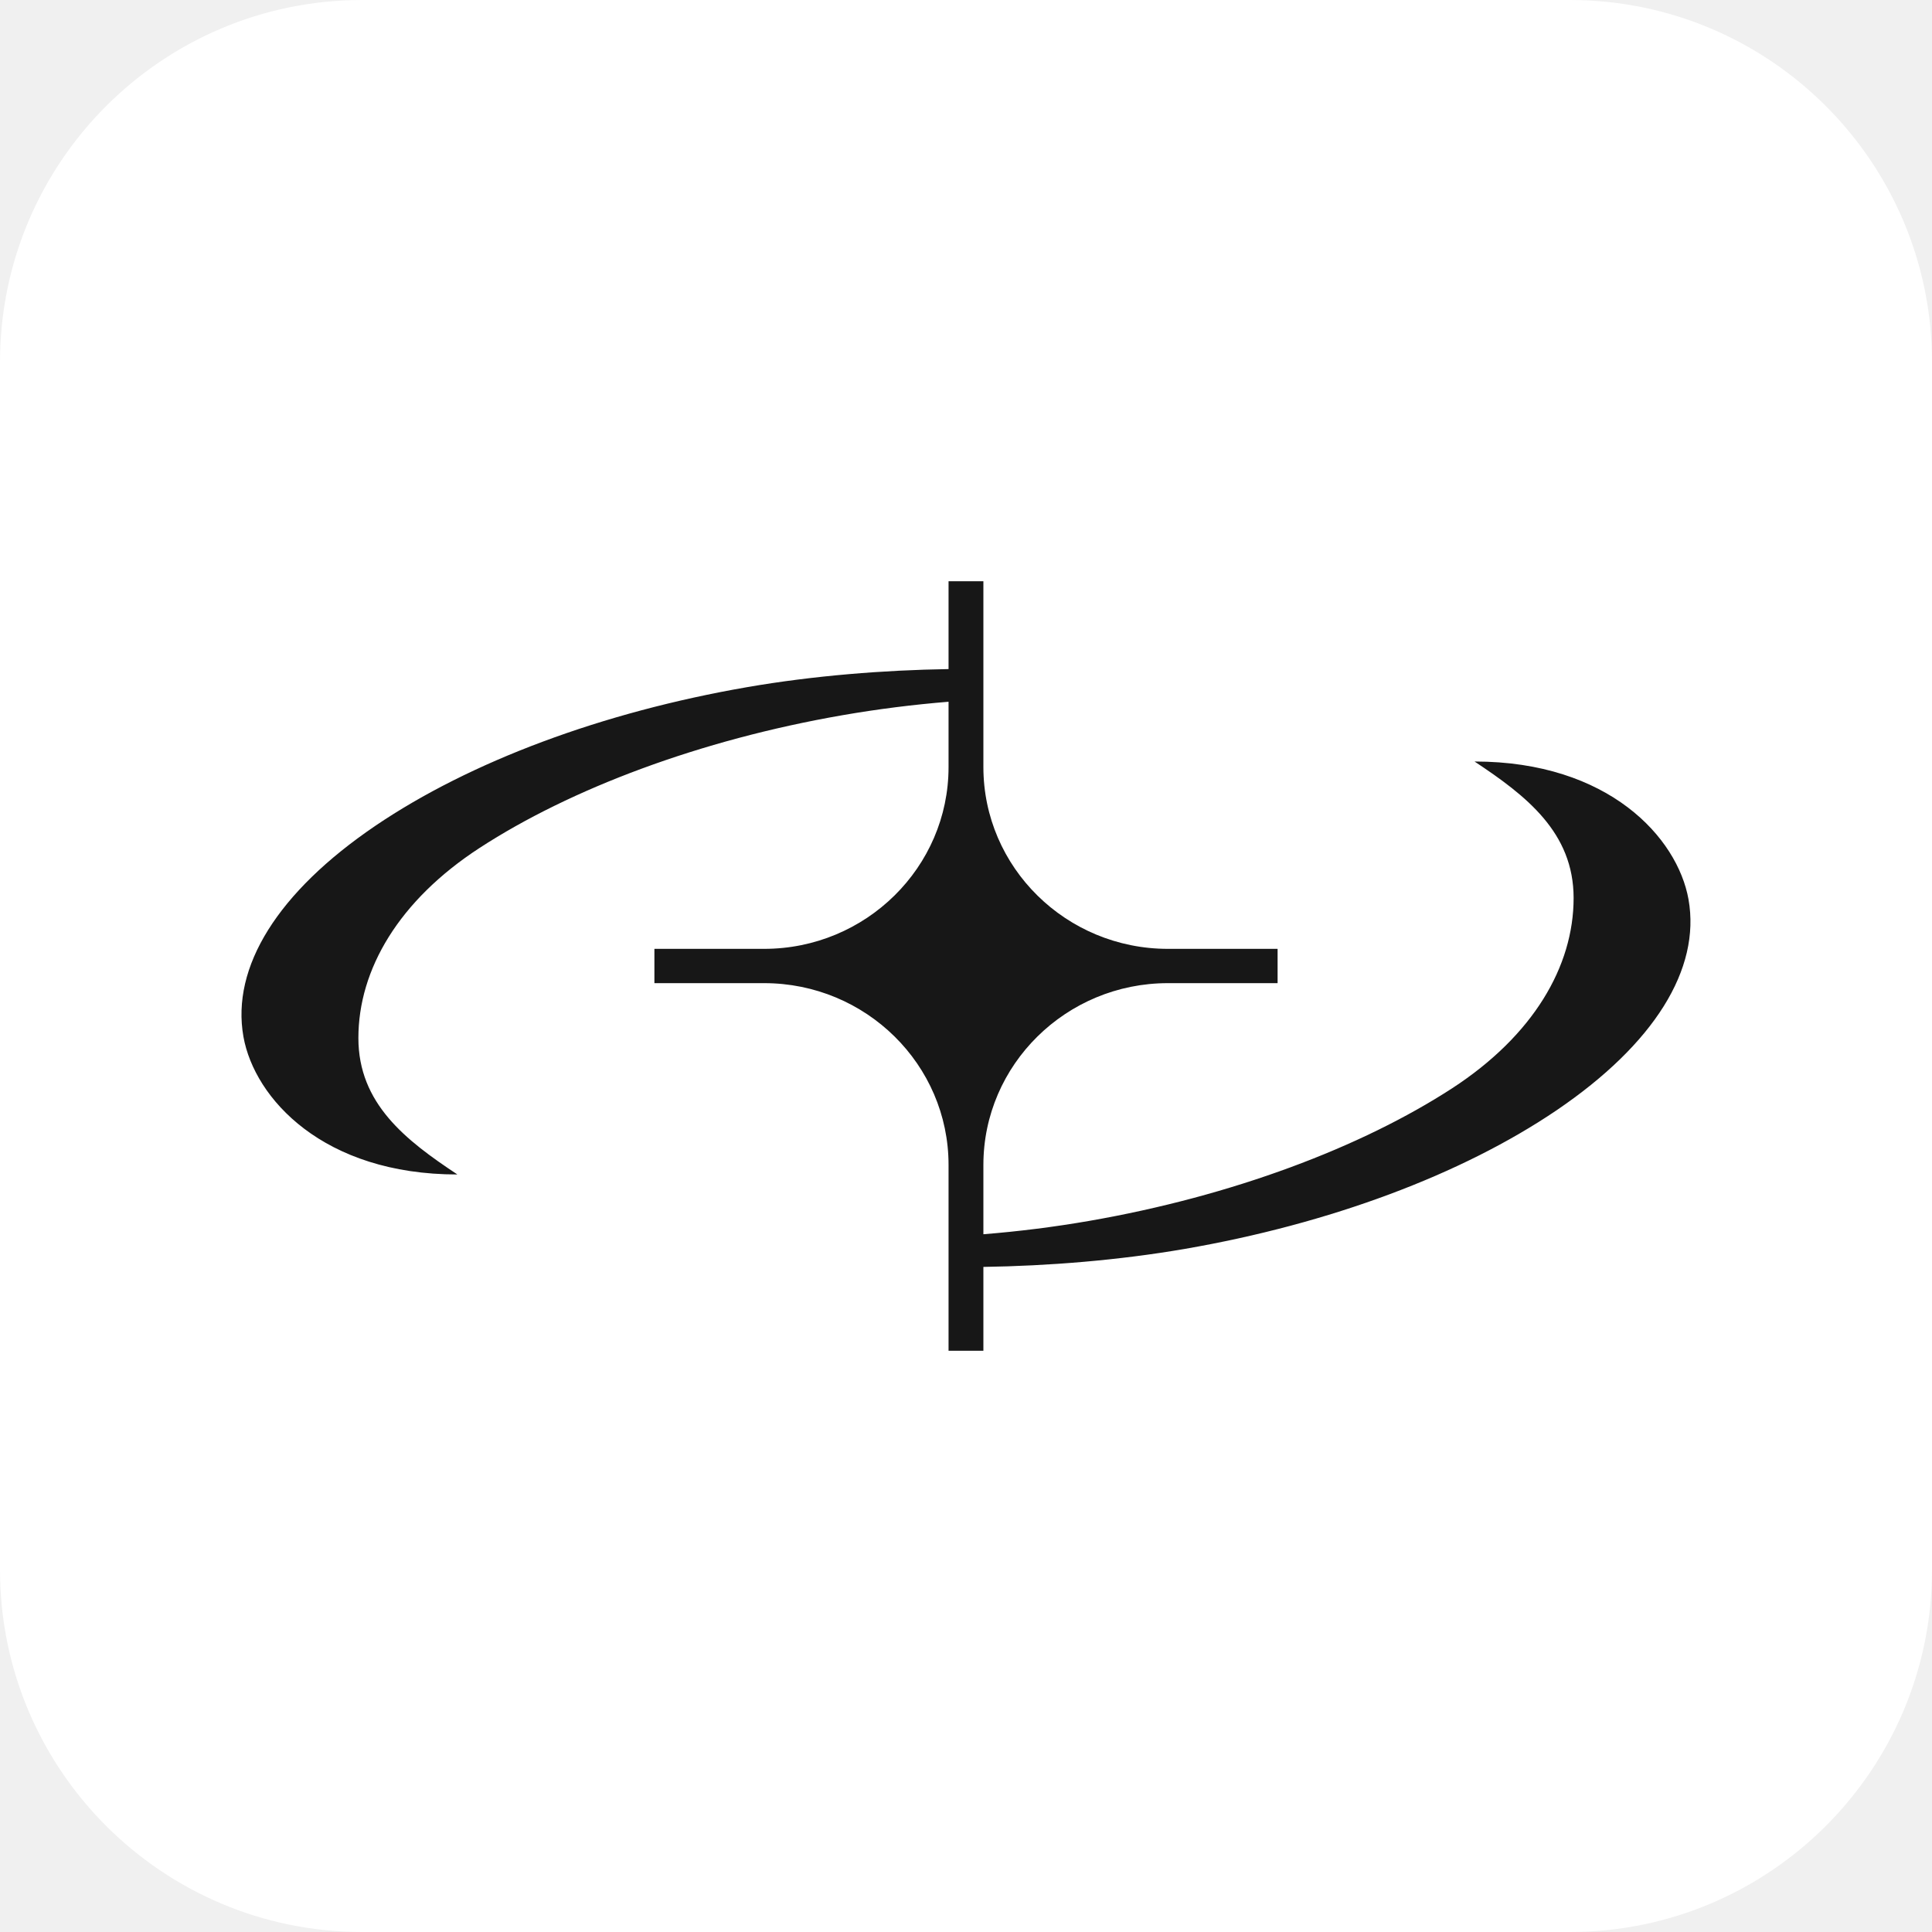
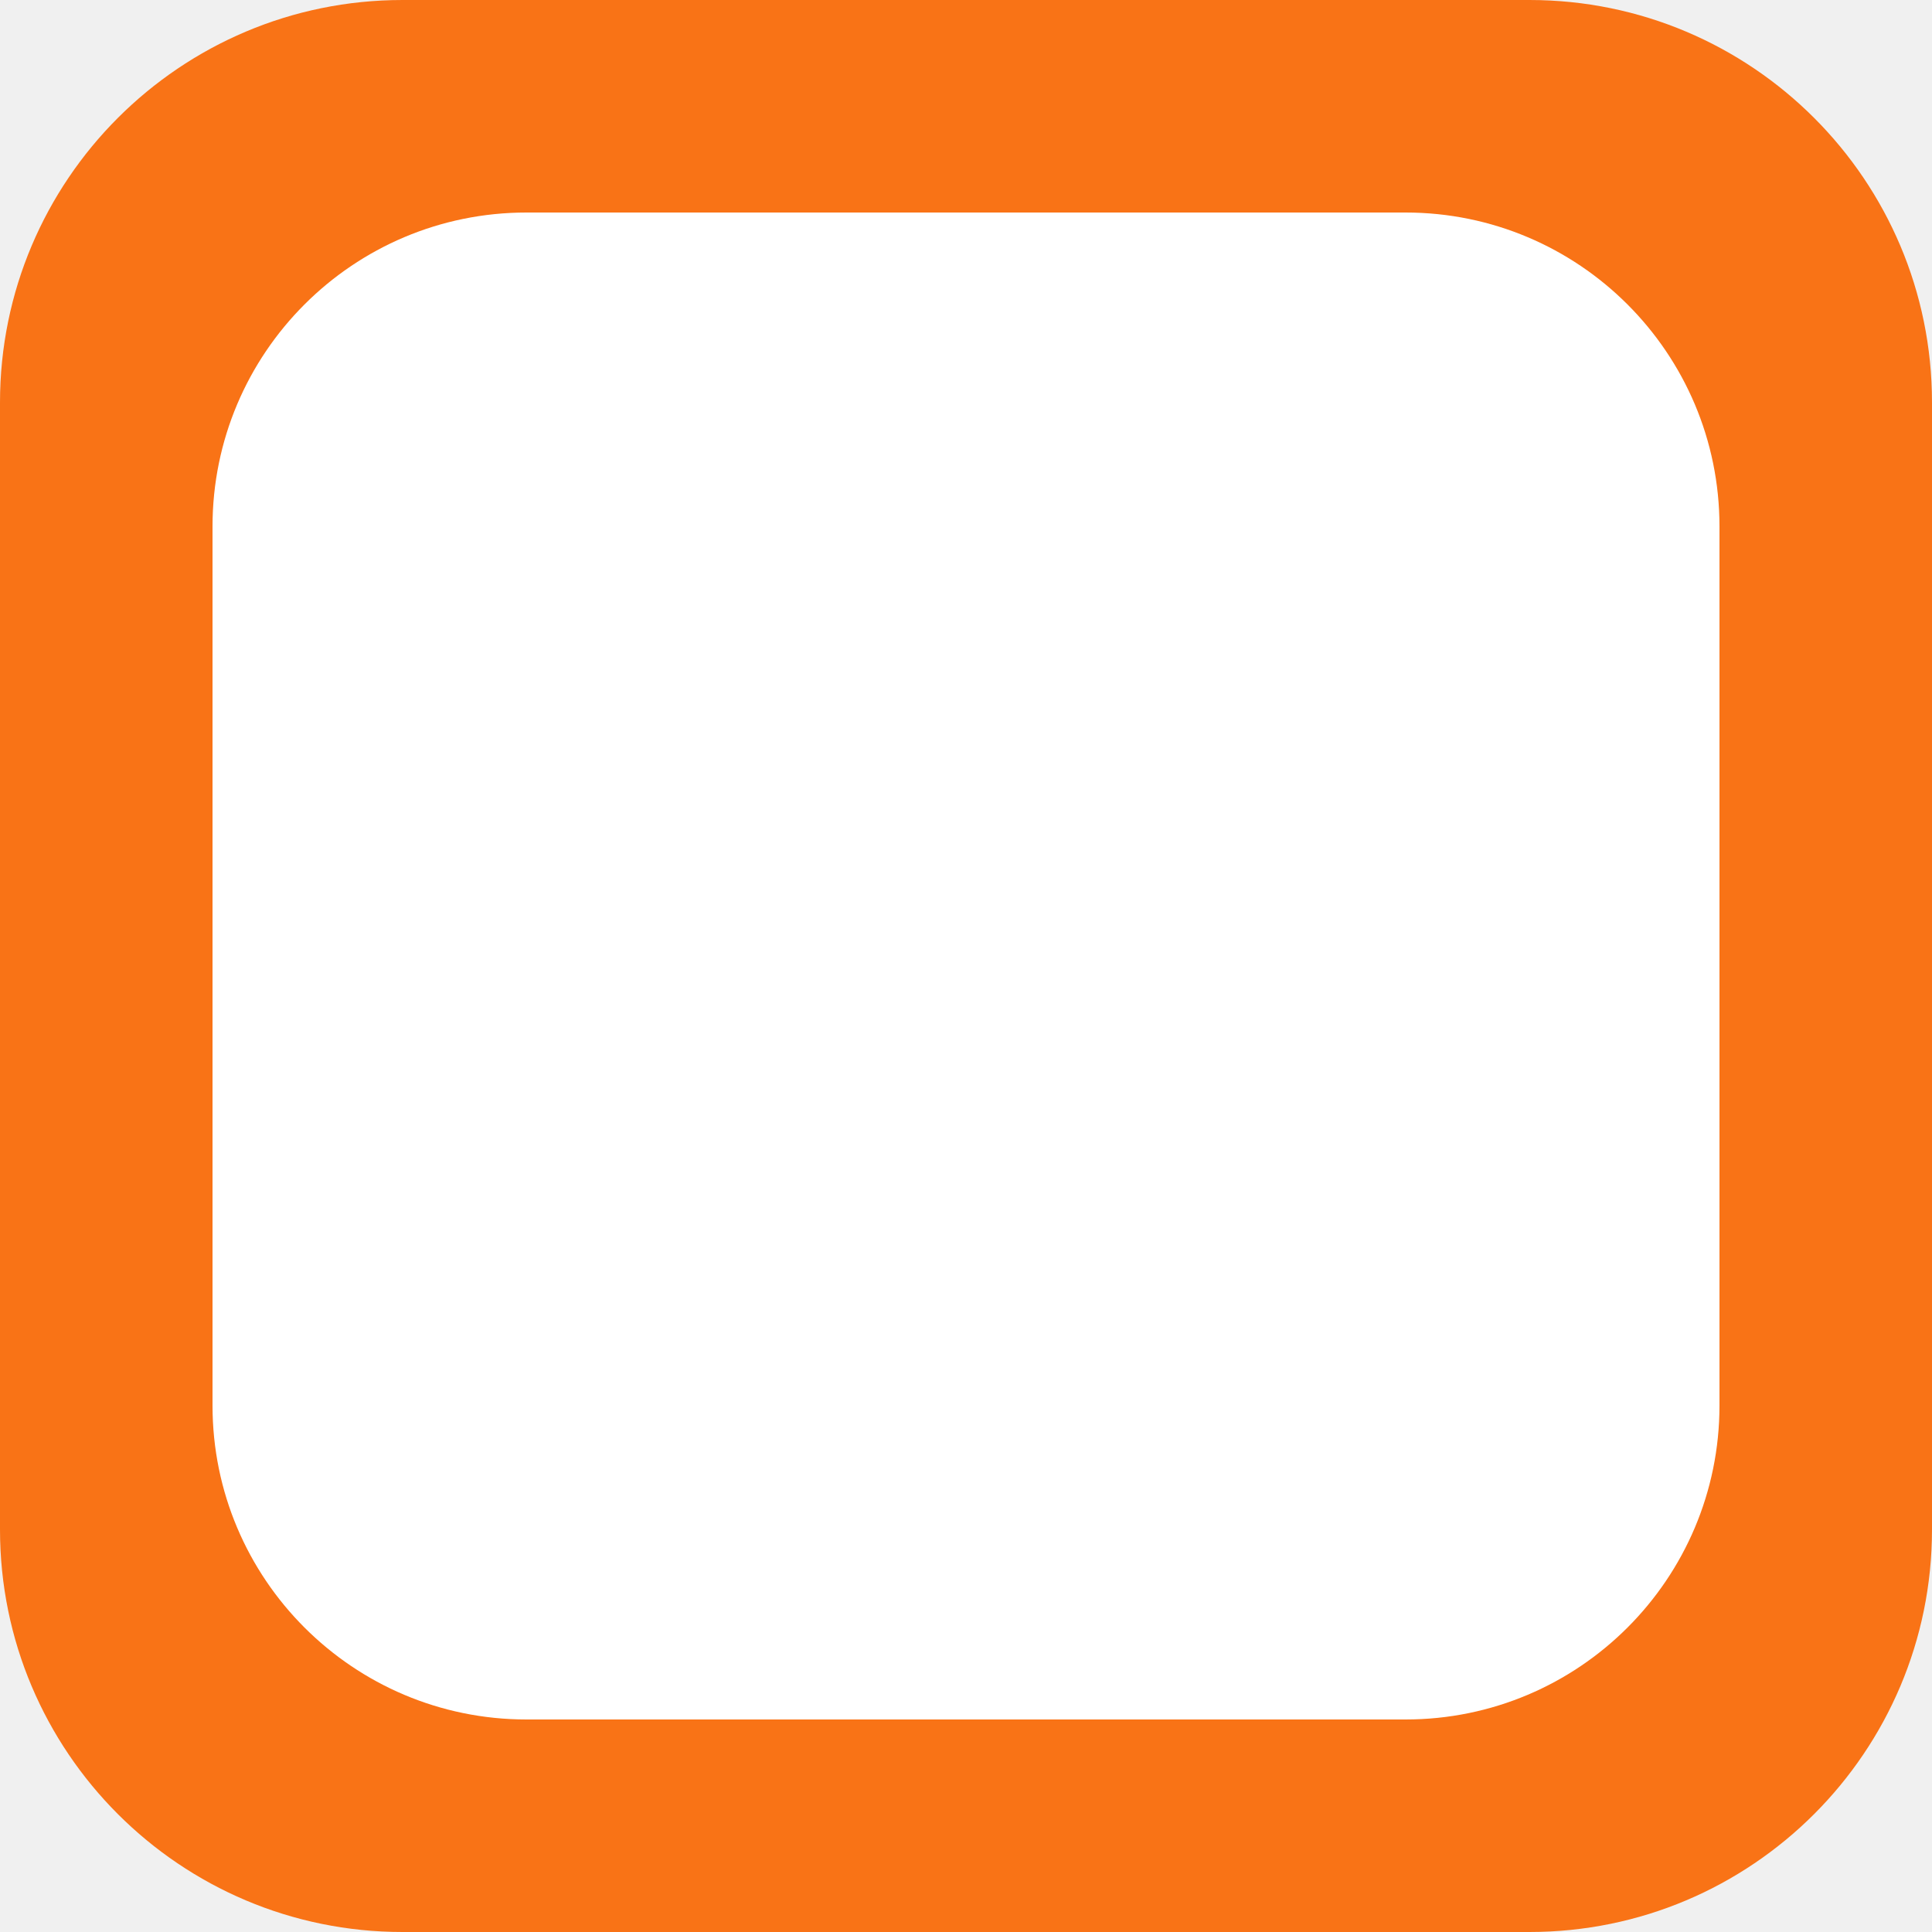
- <svg xmlns="http://www.w3.org/2000/svg" width="32" height="32" viewBox="0 0 32 32" fill="none">
-   <rect width="32" height="32" rx="6" fill="white" />
-   <path transform="translate(4, 9.5)" d="M12.288 3.205C12.288 4.866 13.658 6.216 15.344 6.216H17.161V6.784H15.344C13.658 6.784 12.288 8.136 12.288 9.795V10.943C12.876 10.896 13.464 10.822 14.04 10.722C16.409 10.311 18.549 9.502 20.056 8.523C21.392 7.652 22.064 6.511 22.064 5.374C22.064 4.289 21.282 3.682 20.423 3.113C22.645 3.113 23.784 4.374 23.967 5.396C24.172 6.552 23.398 7.792 21.783 8.889C20.21 9.955 18.023 10.771 15.623 11.186C14.527 11.375 13.363 11.468 12.288 11.484V12.873H11.711V9.795C11.711 8.134 10.342 6.784 8.656 6.784H6.839V6.216H8.656C10.342 6.216 11.711 4.864 11.711 3.205V2.123C11.123 2.171 10.536 2.245 9.96 2.345C7.591 2.755 5.451 3.565 3.944 4.544C2.607 5.414 1.936 6.556 1.936 7.693C1.936 8.778 2.718 9.385 3.576 9.953C1.355 9.953 0.215 8.695 0.032 7.671C-0.173 6.515 0.601 5.275 2.217 4.178C3.79 3.112 5.977 2.296 8.377 1.881C9.473 1.691 10.637 1.599 11.711 1.582V0.127H12.288V3.205Z" fill="#171717" />
+ <svg xmlns="http://www.w3.org/2000/svg" viewBox="0 0 24 24" width="24" height="24">
+   <rect width="24" height="24" rx="5" fill="#F97316" />
+   <g transform="translate(2.64 2.64) scale(0.78)" fill="#ffffff">
+     <rect width="24" height="24" rx="5" fill="#ffffff" />
+     <g transform="translate(2.64 2.64) scale(0.78)">
+       <rect width="24" height="24" rx="5" fill="#ffffff" />
+       <g transform="translate(2.64 2.64) scale(0.78)">
+         <path transform="translate(4, 9.5)" d="M12.288 3.205C12.288 4.866 13.658 6.216 15.344 6.216H17.161V6.784H15.344C13.658 6.784 12.288 8.136 12.288 9.795V10.943C12.876 10.896 13.464 10.822 14.04 10.722C16.409 10.311 18.549 9.502 20.056 8.523C21.392 7.652 22.064 6.511 22.064 5.374C22.064 4.289 21.282 3.682 20.423 3.113C22.645 3.113 23.784 4.374 23.967 5.396C24.172 6.552 23.398 7.792 21.783 8.889C20.21 9.955 18.023 10.771 15.623 11.186C14.527 11.375 13.363 11.468 12.288 11.484V12.873H11.711V9.795C11.711 8.134 10.342 6.784 8.656 6.784H6.839V6.216H8.656C10.342 6.216 11.711 4.864 11.711 3.205V2.123C11.123 2.171 10.536 2.245 9.96 2.345C7.591 2.755 5.451 3.565 3.944 4.544C2.607 5.414 1.936 6.556 1.936 7.693C1.936 8.778 2.718 9.385 3.576 9.953C1.355 9.953 0.215 8.695 0.032 7.671C-0.173 6.515 0.601 5.275 2.217 4.178C3.79 3.112 5.977 2.296 8.377 1.881C9.473 1.691 10.637 1.599 11.711 1.582V0.127H12.288V3.205Z" fill="#ffffff" />
+       </g>
+     </g>
+   </g>
</svg>
